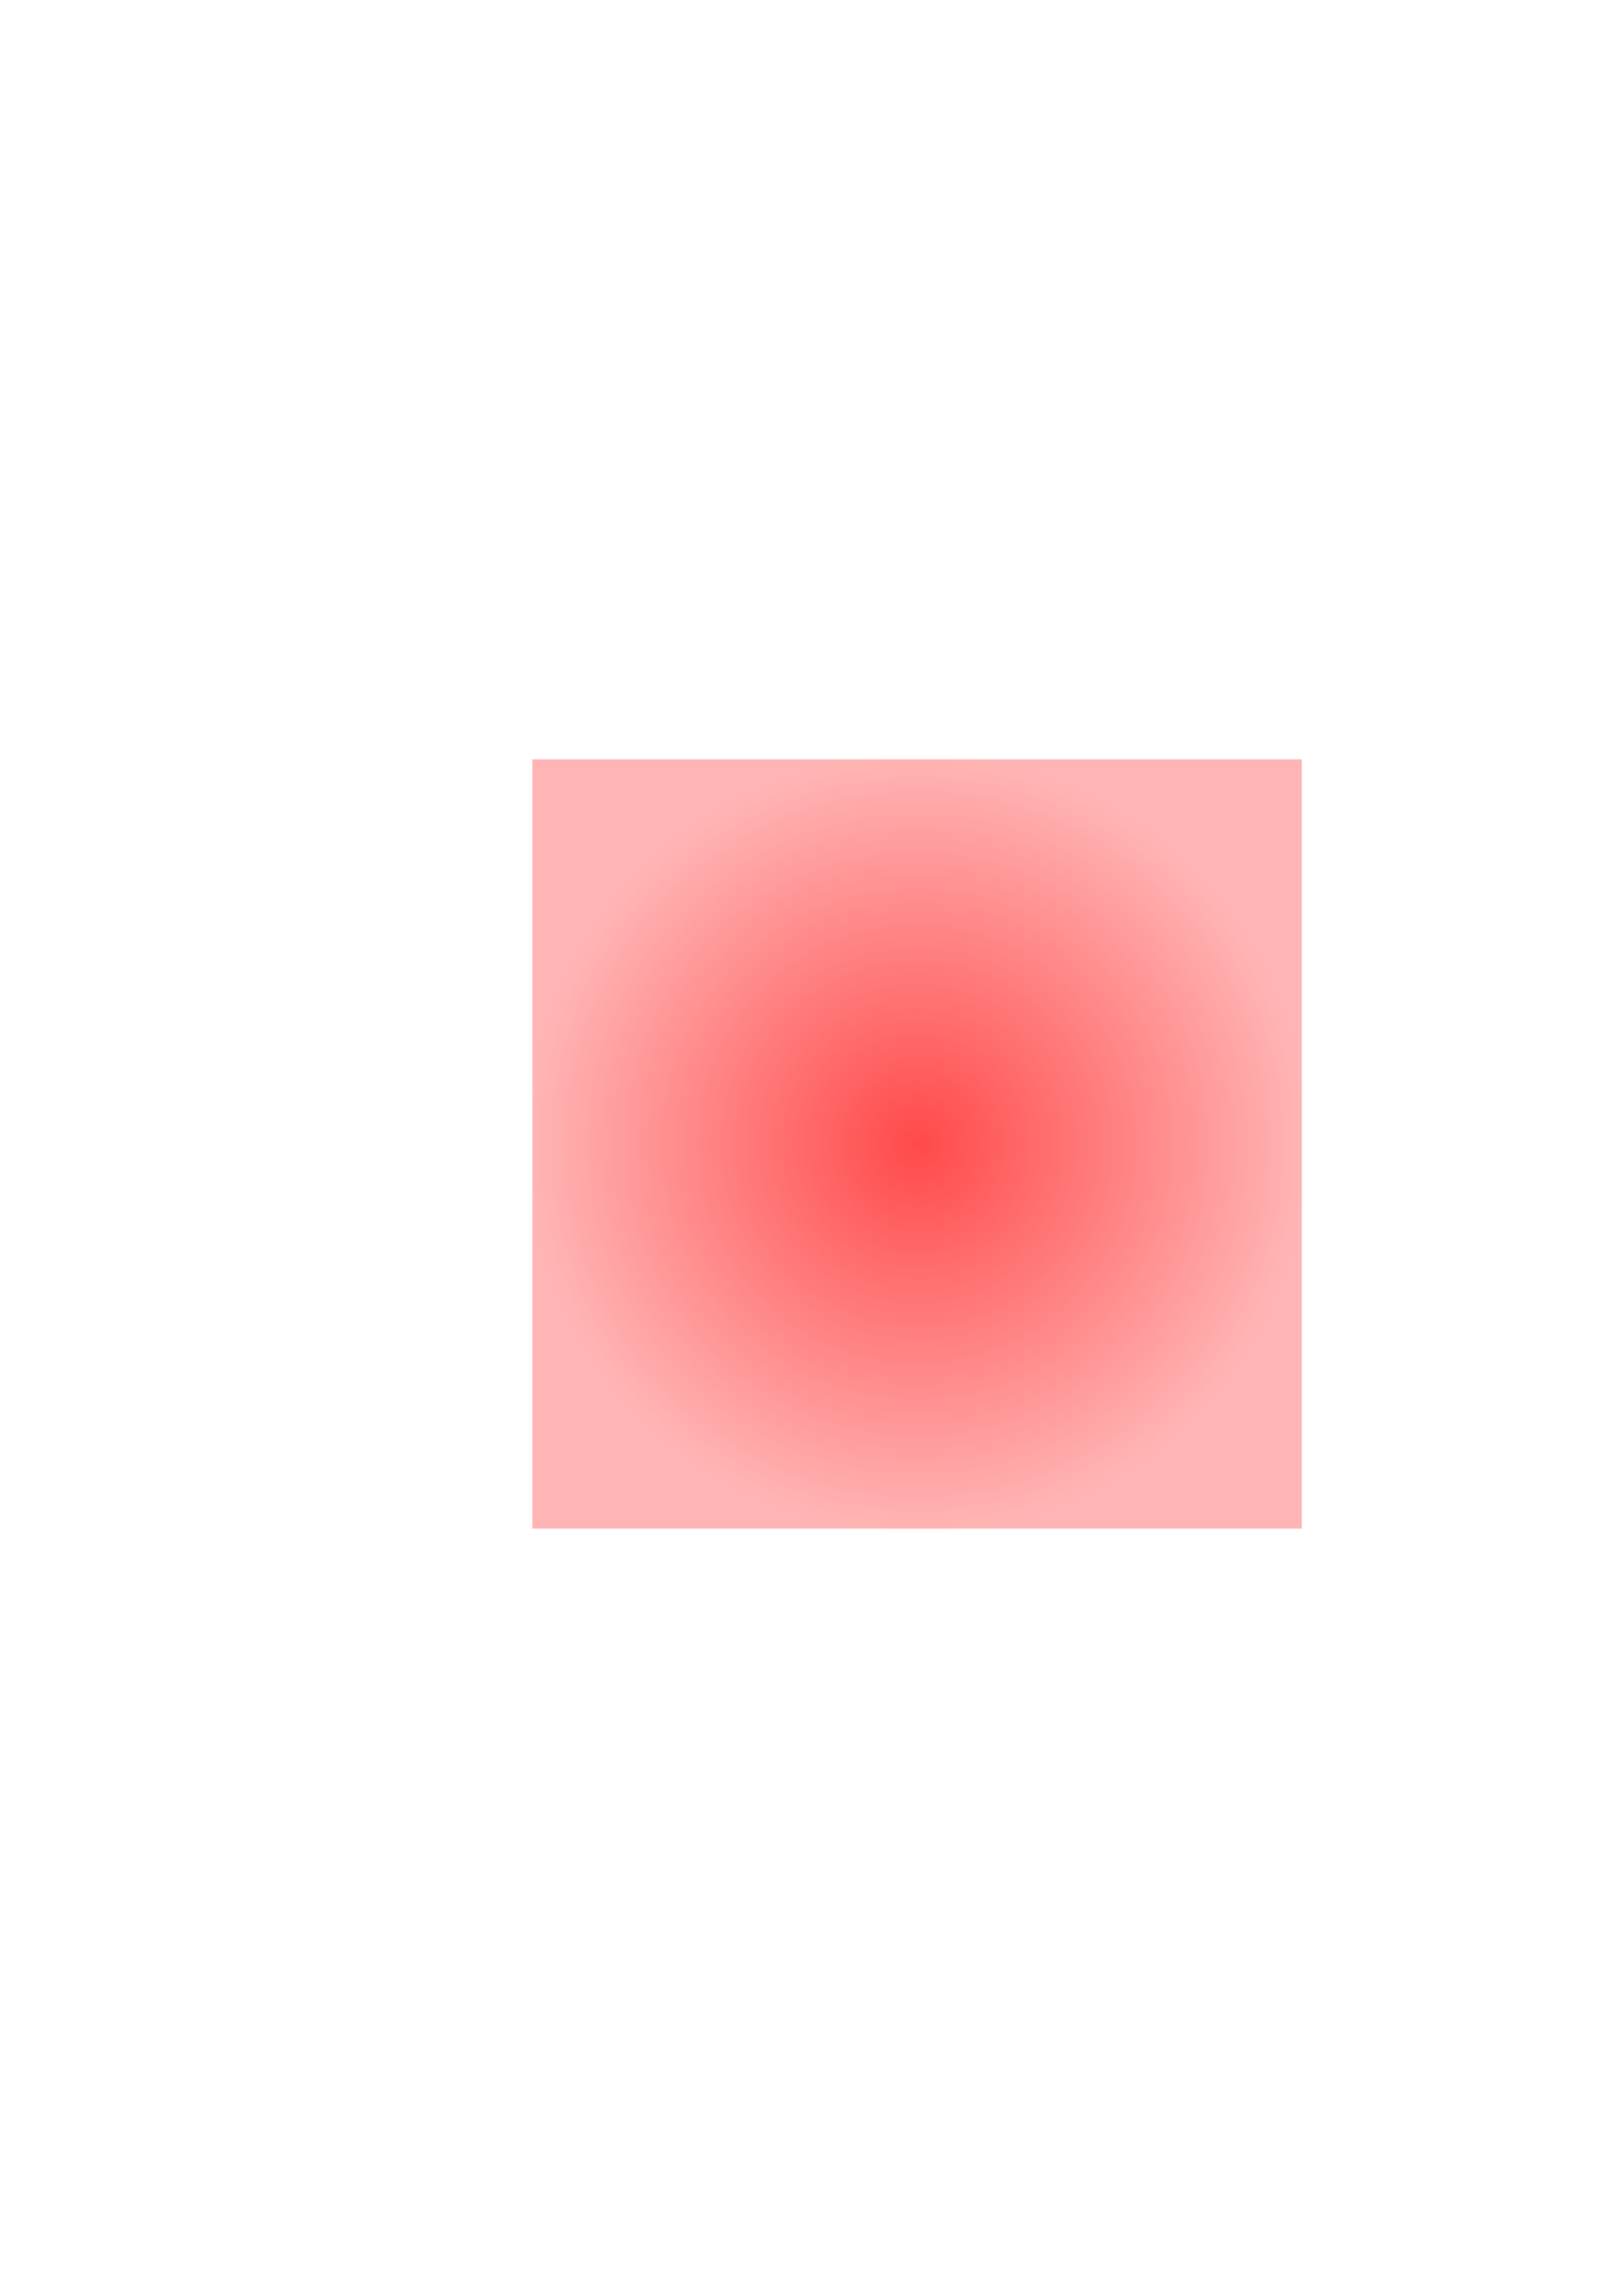
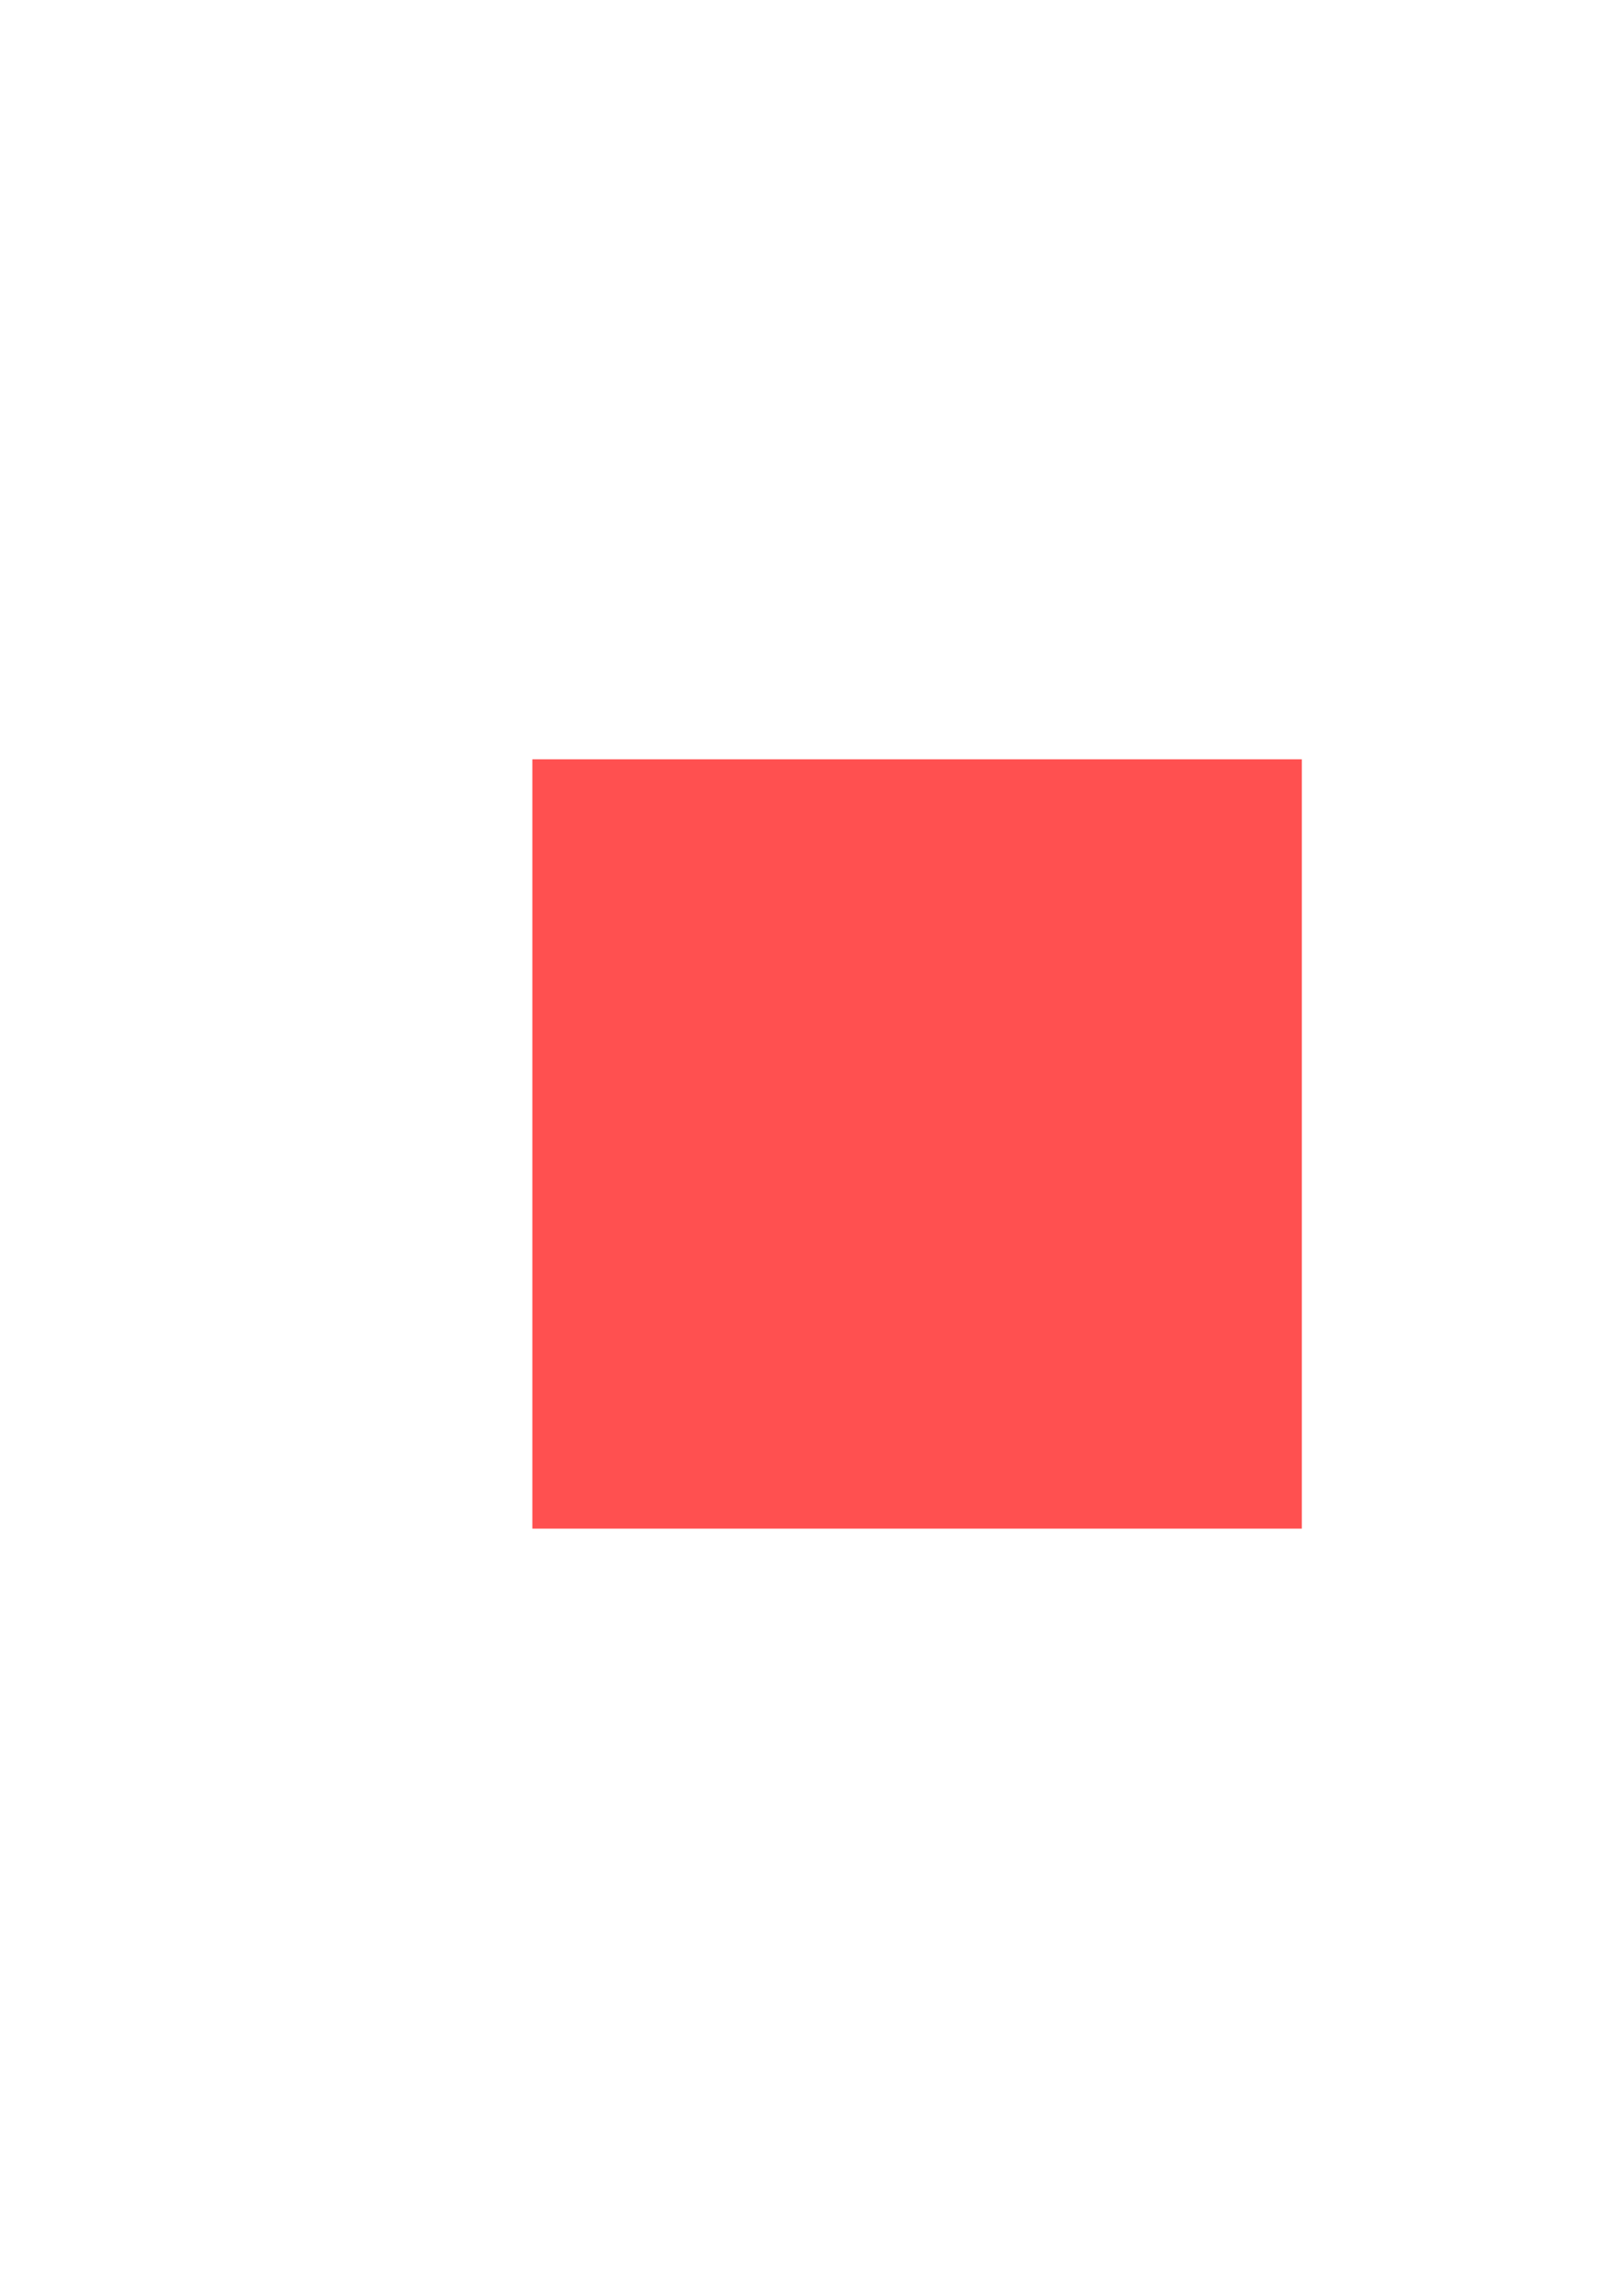
- <svg xmlns="http://www.w3.org/2000/svg" xmlns:xlink="http://www.w3.org/1999/xlink" width="210mm" height="297mm" viewBox="0 0 210 297" version="1.1" id="svg5">
-   <defs id="defs2">
-     <linearGradient id="linearGradient1238">
-       <stop style="stop-color:#ff0000;stop-opacity:0.71" offset="0" id="stop1234" />
-       <stop style="stop-color:#ff0000;stop-opacity:0.291" offset="1" id="stop1236" />
-     </linearGradient>
-     <radialGradient xlink:href="#linearGradient1238" id="radialGradient1240" cx="118.611" cy="147.979" fx="118.611" fy="147.979" r="50.094" gradientUnits="userSpaceOnUse" />
-   </defs>
+ <svg xmlns="http://www.w3.org/2000/svg" width="210mm" height="297mm" viewBox="0 0 210 297" version="1.1" id="svg5">
+   <defs id="defs2" />
  <g id="layer1">
-     <rect style="fill:url(#radialGradient1240);stroke:none;stroke-width:0.665;paint-order:markers stroke fill;fill-opacity:1" id="rect846" width="99.522" height="99.522" x="68.85" y="98.218" />
+     <rect style="fill:#ff0000;stroke:none;stroke-width:0.665;paint-order:markers stroke fill;fill-opacity:0.685" id="rect846" width="99.522" height="99.522" x="68.85" y="98.218" />
  </g>
</svg>
